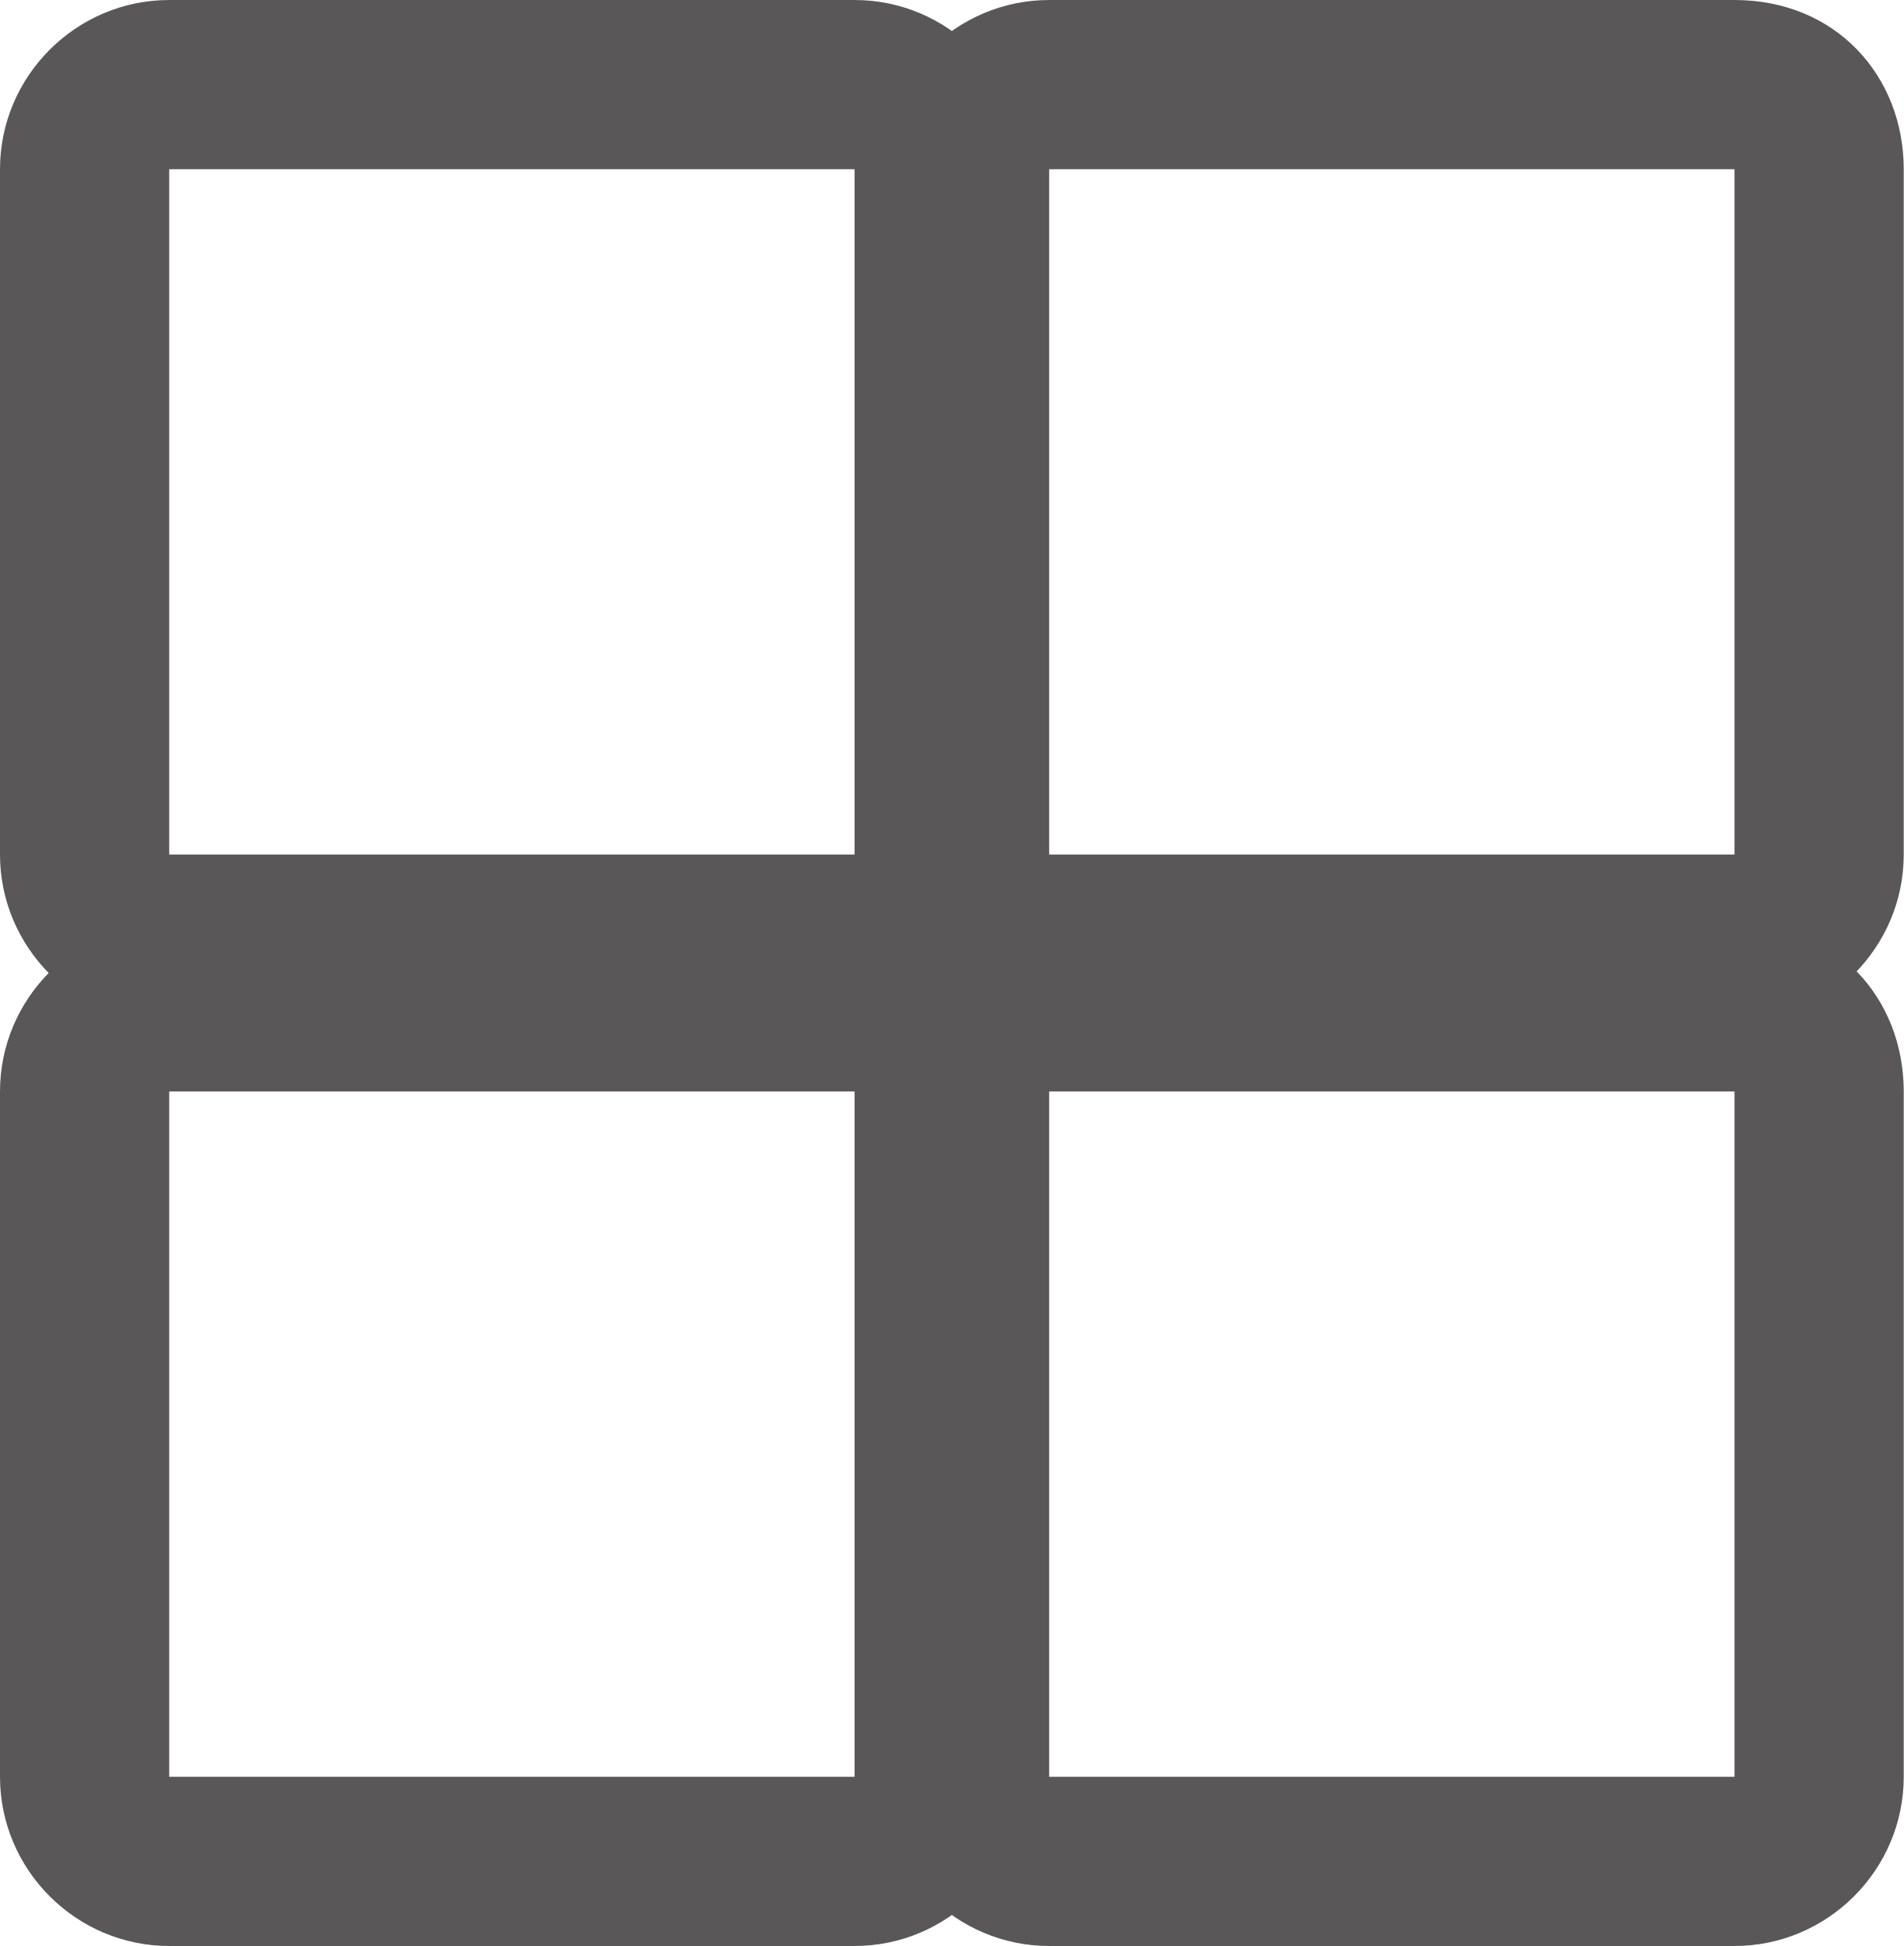
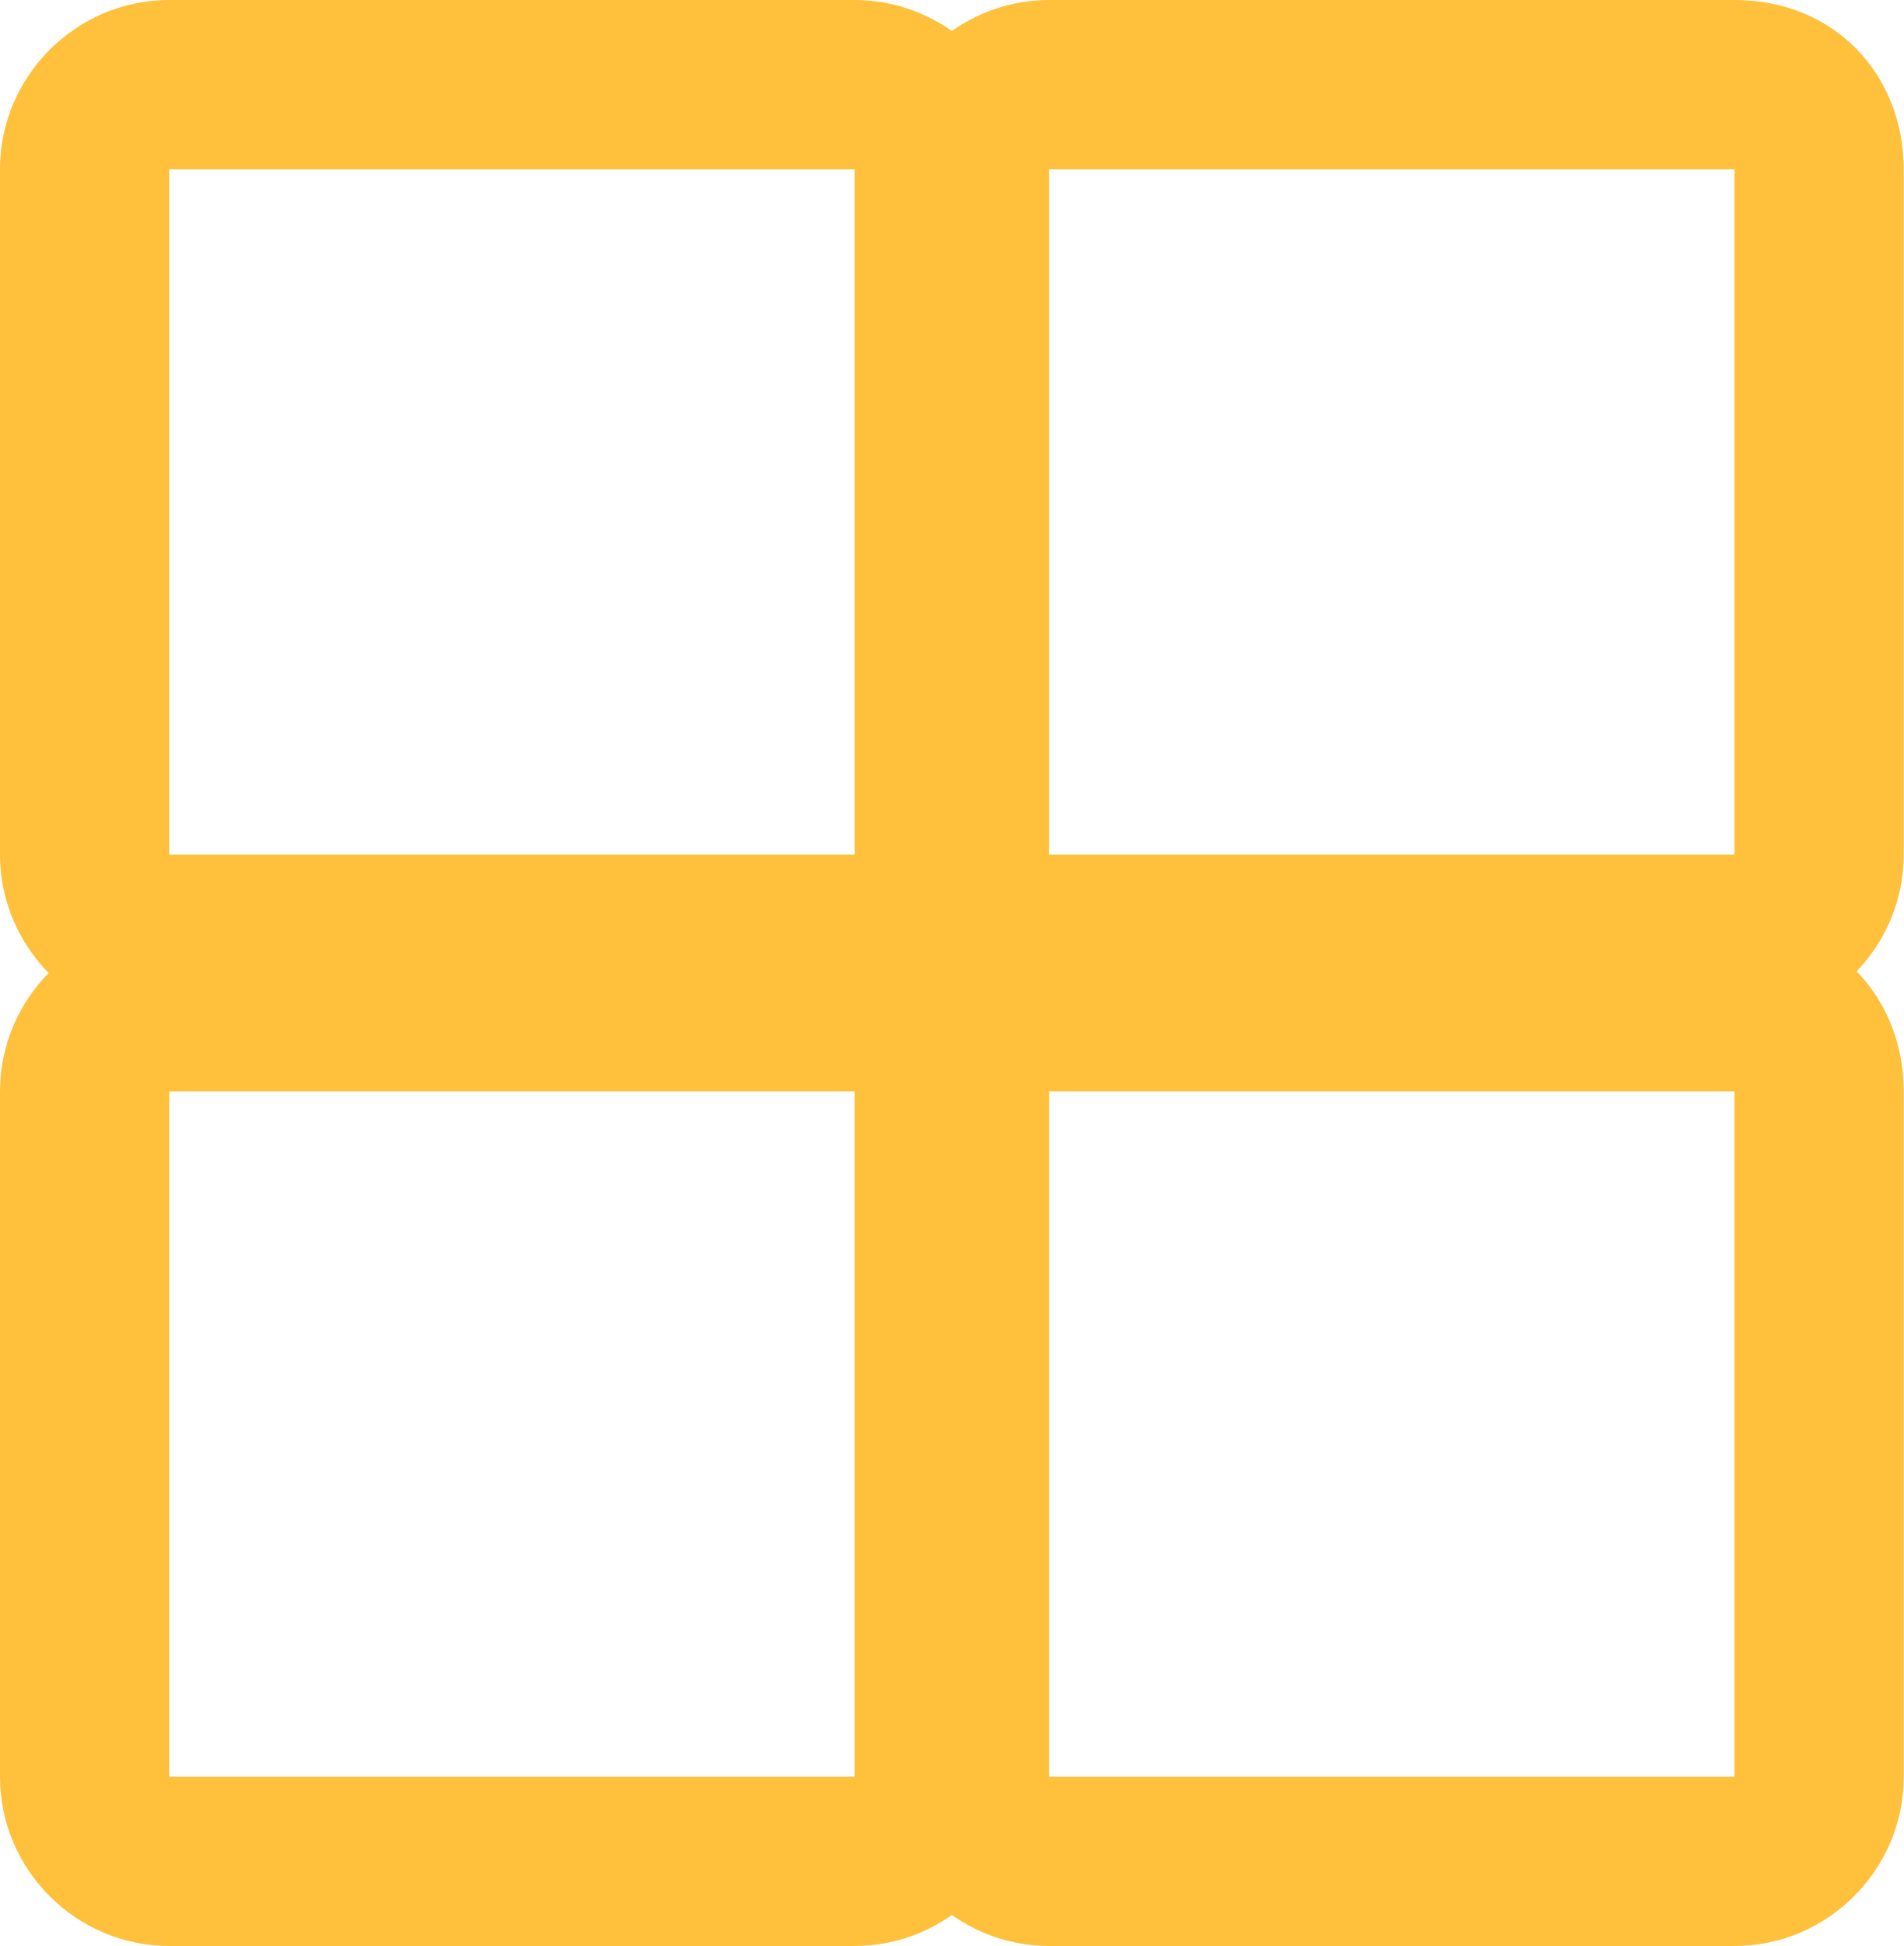
<svg xmlns="http://www.w3.org/2000/svg" version="1.1" id="home" x="0px" y="0px" viewBox="0 0 22.5 23" style="enable-background:new 0 0 22.5 23;" xml:space="preserve">
  <style type="text/css">
- 	.st0{fill:#595757;}
+ 	.st0{fill:#ffc13c;}
</style>
  <path class="st0" d="M10.1,2v8.1H2V2H10.1 M10.1,0H2C0.9,0,0,0.9,0,2v8.1c0,1.1,0.9,2,2,2h8.1c1.1,0,2-0.9,2-2V2  C12.1,0.9,11.2,0,10.1,0z" />
  <path class="st0" d="M20.5,2v8.1h-8.1V2H20.5 M20.5,0h-8.1c-1.1,0-2,0.9-2,2v8.1c0,1.1,0.9,2,2,2h8.1c1.1,0,2-0.9,2-2V2  C22.5,0.9,21.7,0,20.5,0z" />
  <path class="st0" d="M10.1,12.9V21H2v-8.1H10.1 M10.1,10.9H2c-1.1,0-2,0.9-2,2V21c0,1.1,0.9,2,2,2h8.1c1.1,0,2-0.9,2-2v-8.1  C12.1,11.8,11.2,10.9,10.1,10.9z" />
  <path class="st0" d="M20.5,12.9V21h-8.1v-8.1H20.5 M20.5,10.9h-8.1c-1.1,0-2,0.9-2,2V21c0,1.1,0.9,2,2,2h8.1c1.1,0,2-0.9,2-2v-8.1  C22.5,11.8,21.7,10.9,20.5,10.9z" />
</svg>
